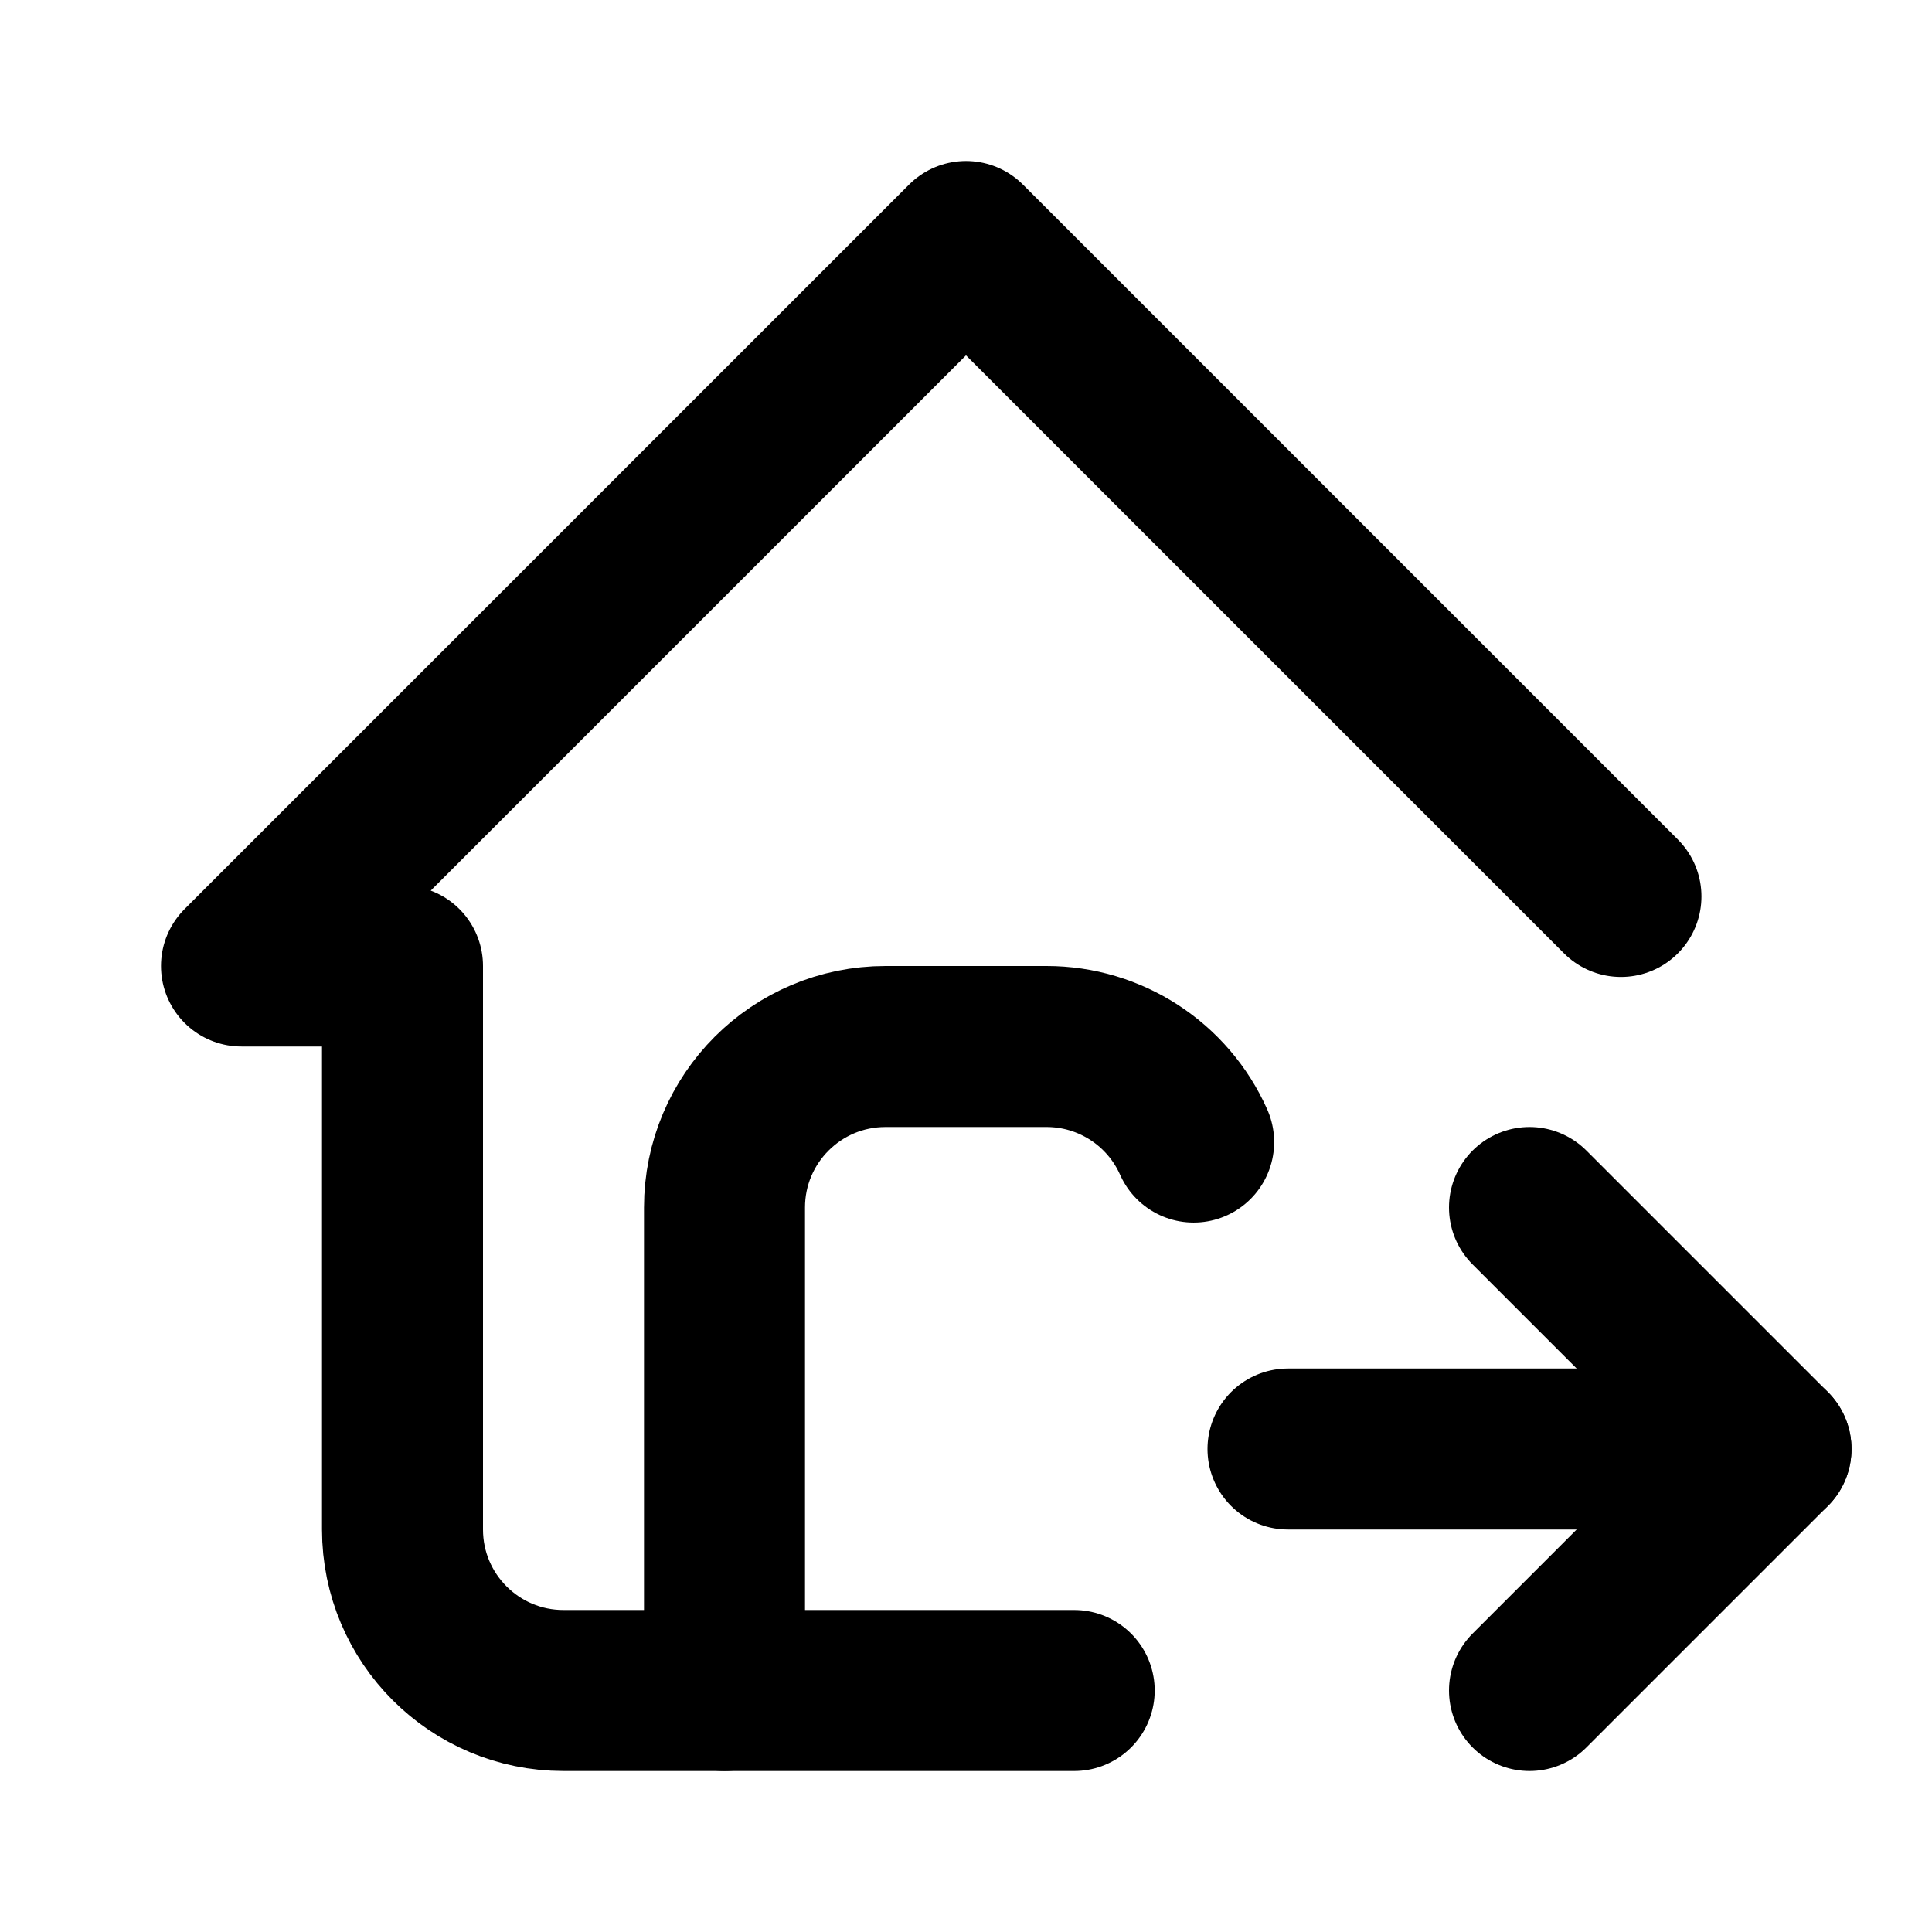
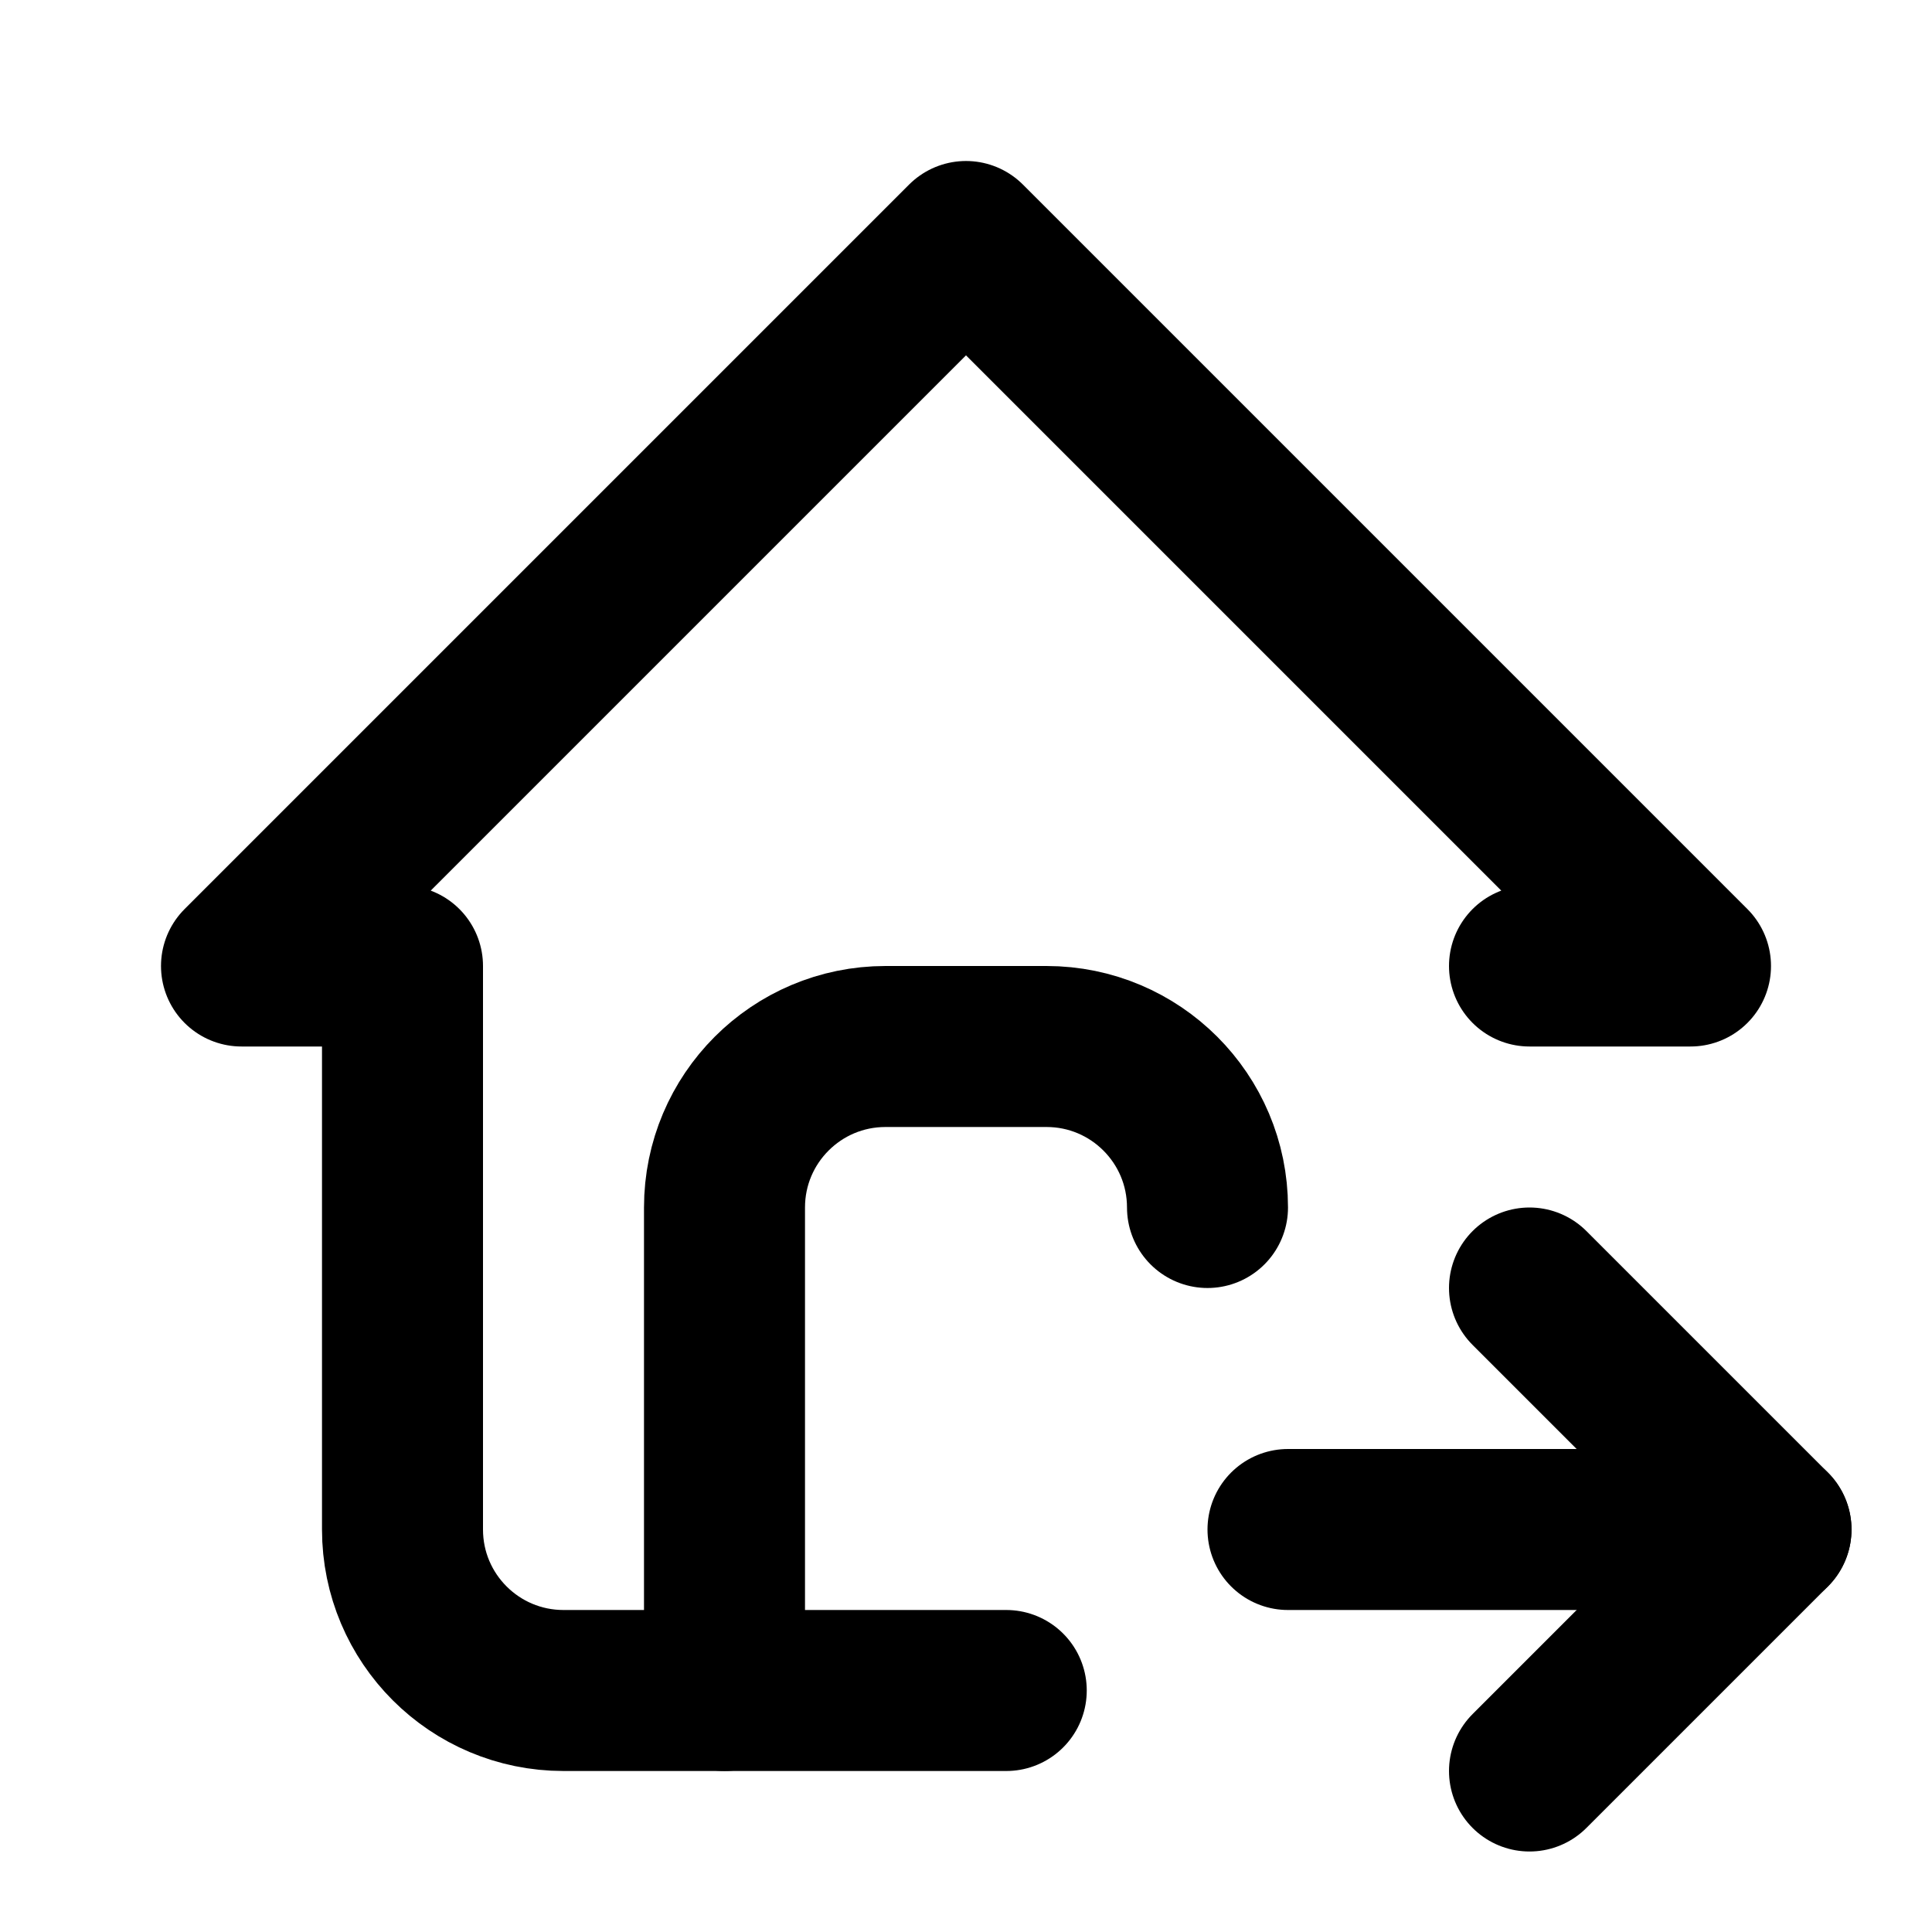
<svg xmlns="http://www.w3.org/2000/svg" class="icon icon-tabler icon-tabler-home-move" width="24" height="24" viewBox="0 0 24 24" stroke-width="2" stroke="currentColor" fill="none" stroke-linecap="round" stroke-linejoin="round">
  <path stroke="none" d="M0 0h24v24H0z" fill="none" />
-   <path d="M9 21v-6a2 2 0 0 1 2 -2h2a2 2 0 0 1 1.828 1.187" />
-   <path d="M20.136 11.136l-8.136 -8.136l-9 9h2v7a2 2 0 0 0 2 2h6.344" />
-   <path d="M16 18h6" />
-   <path d="M19 15l3 3l-3 3" />
+   <path d="M9 21v-6a2 2 0 0 1 2 -2h2a2 2 0 0 1 2 2" />
+   <path d="M19 12h2l-9 -9l-9 9h2v7a2 2 0 0 0 2 2h5.5" />
+   <path d="M16 19h6" />
+   <path d="M19 16l3 3l-3 3" />
</svg>
